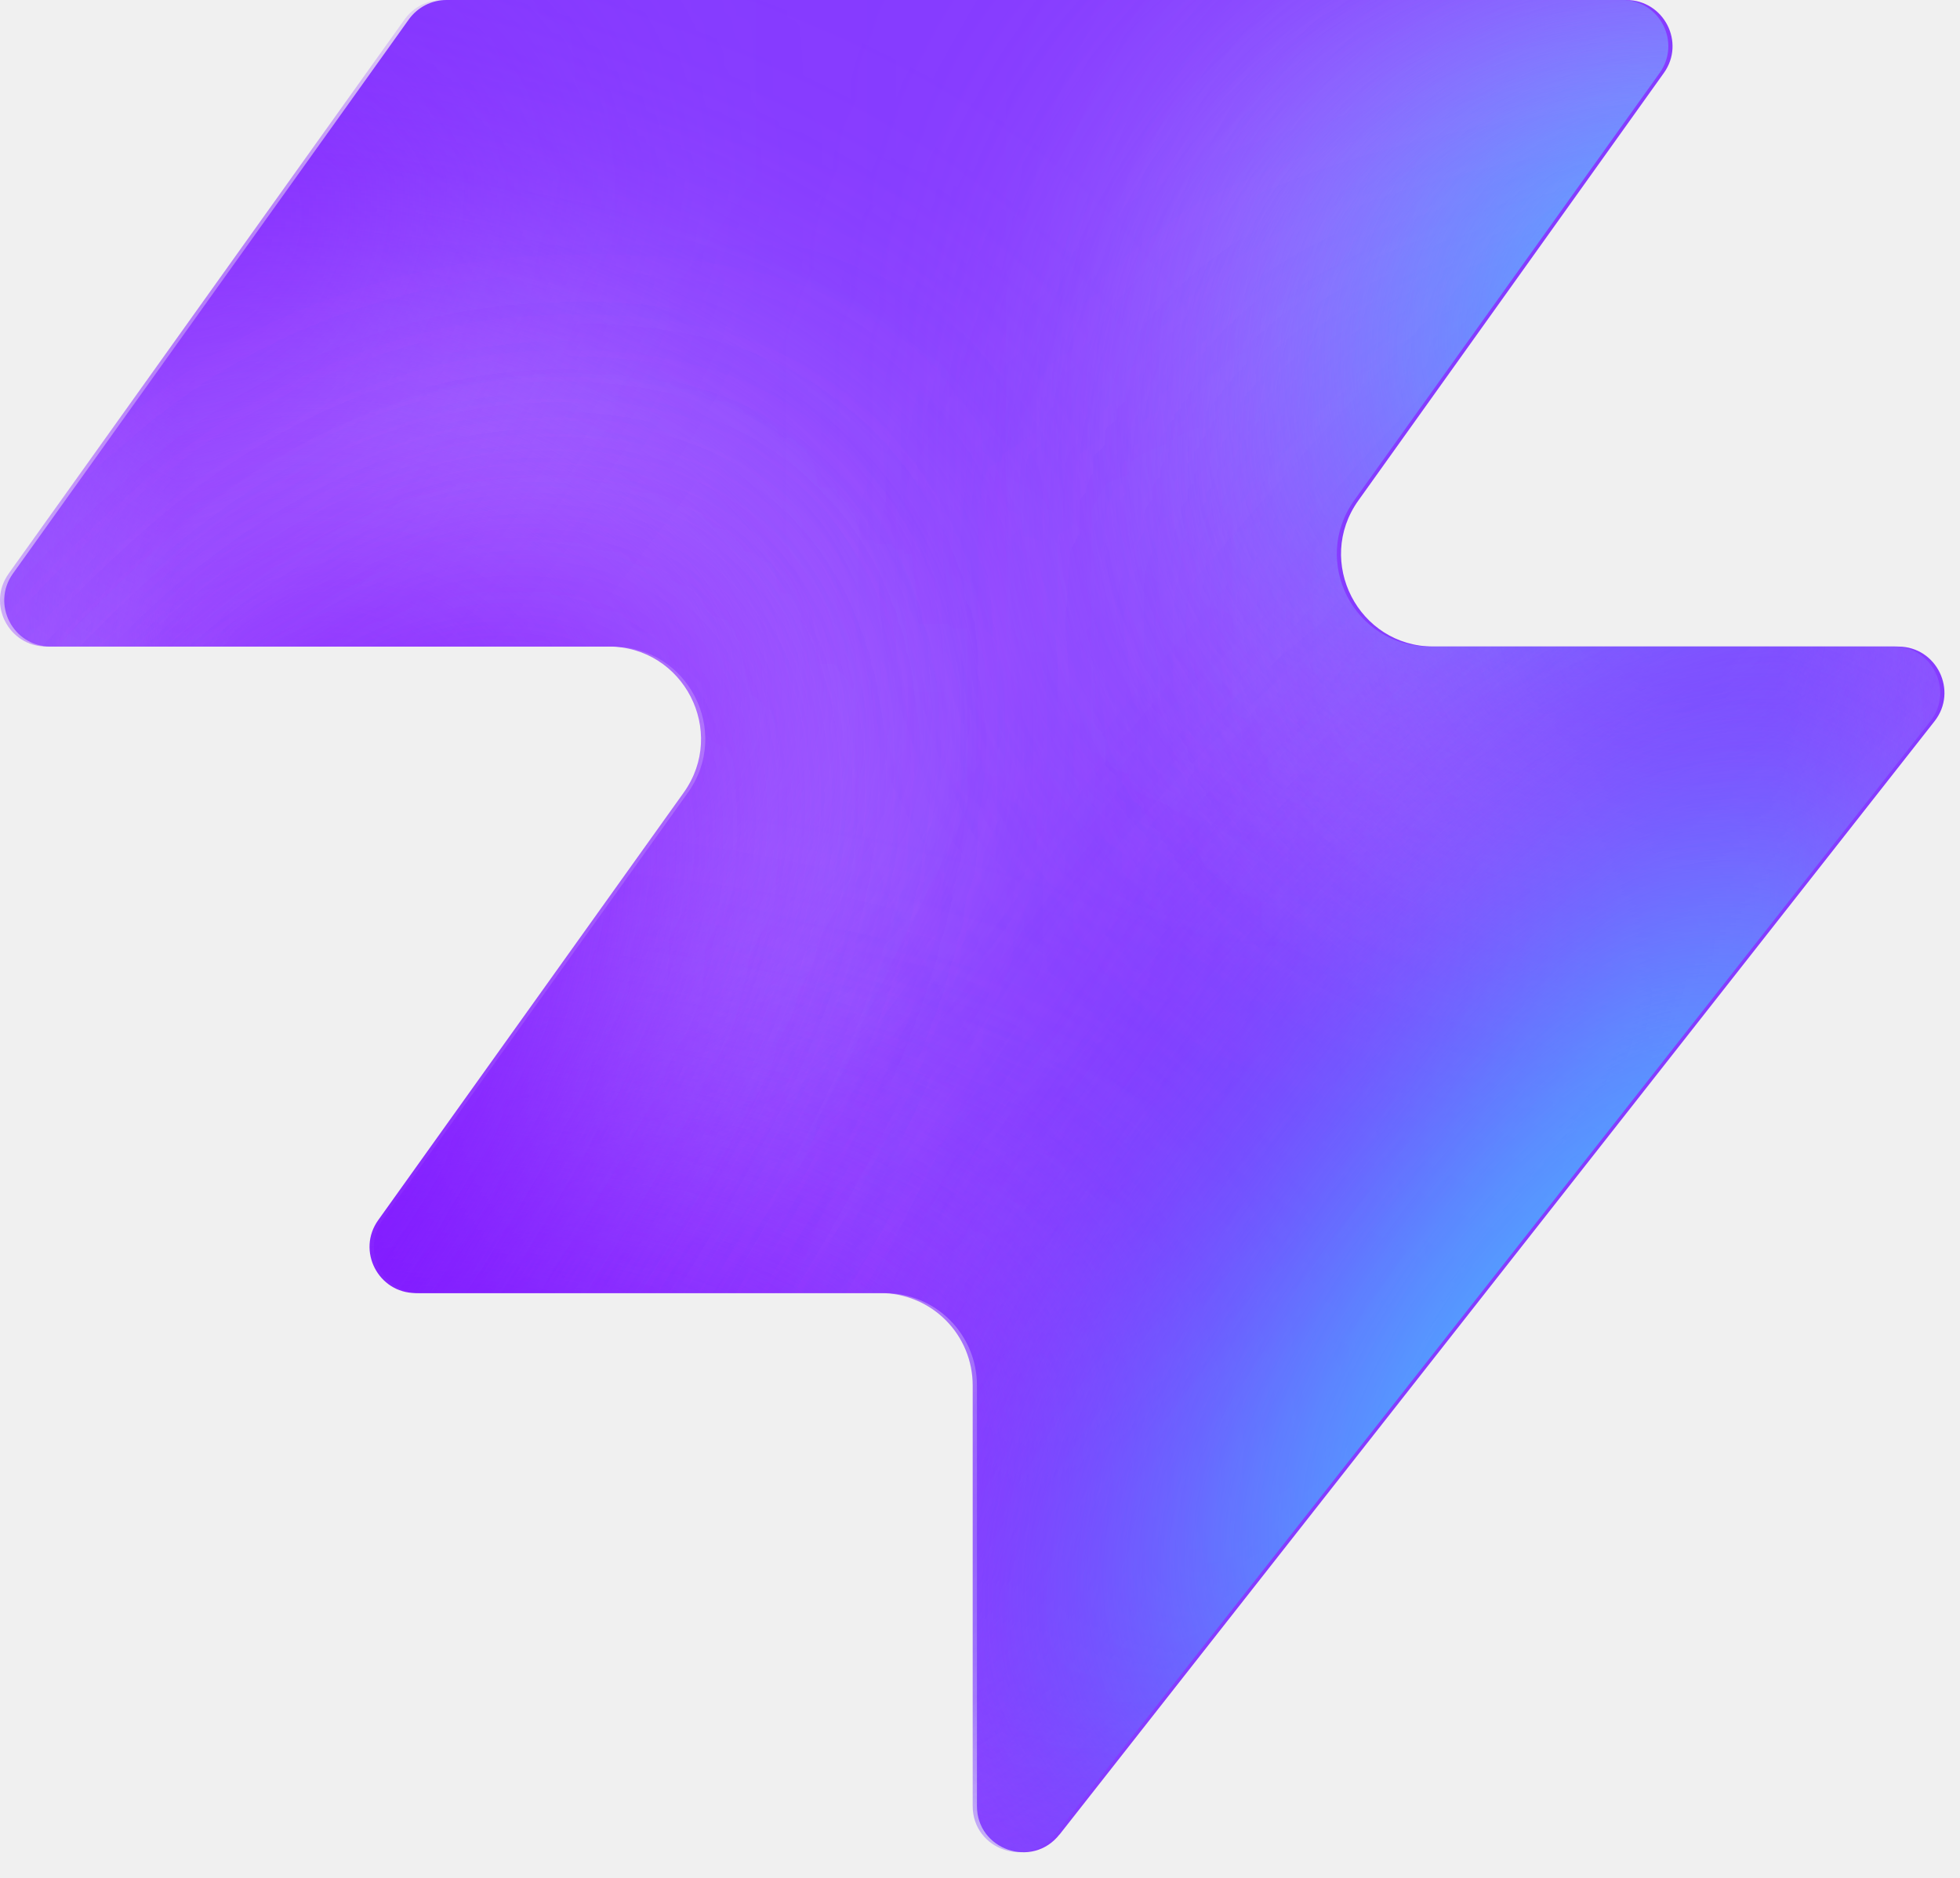
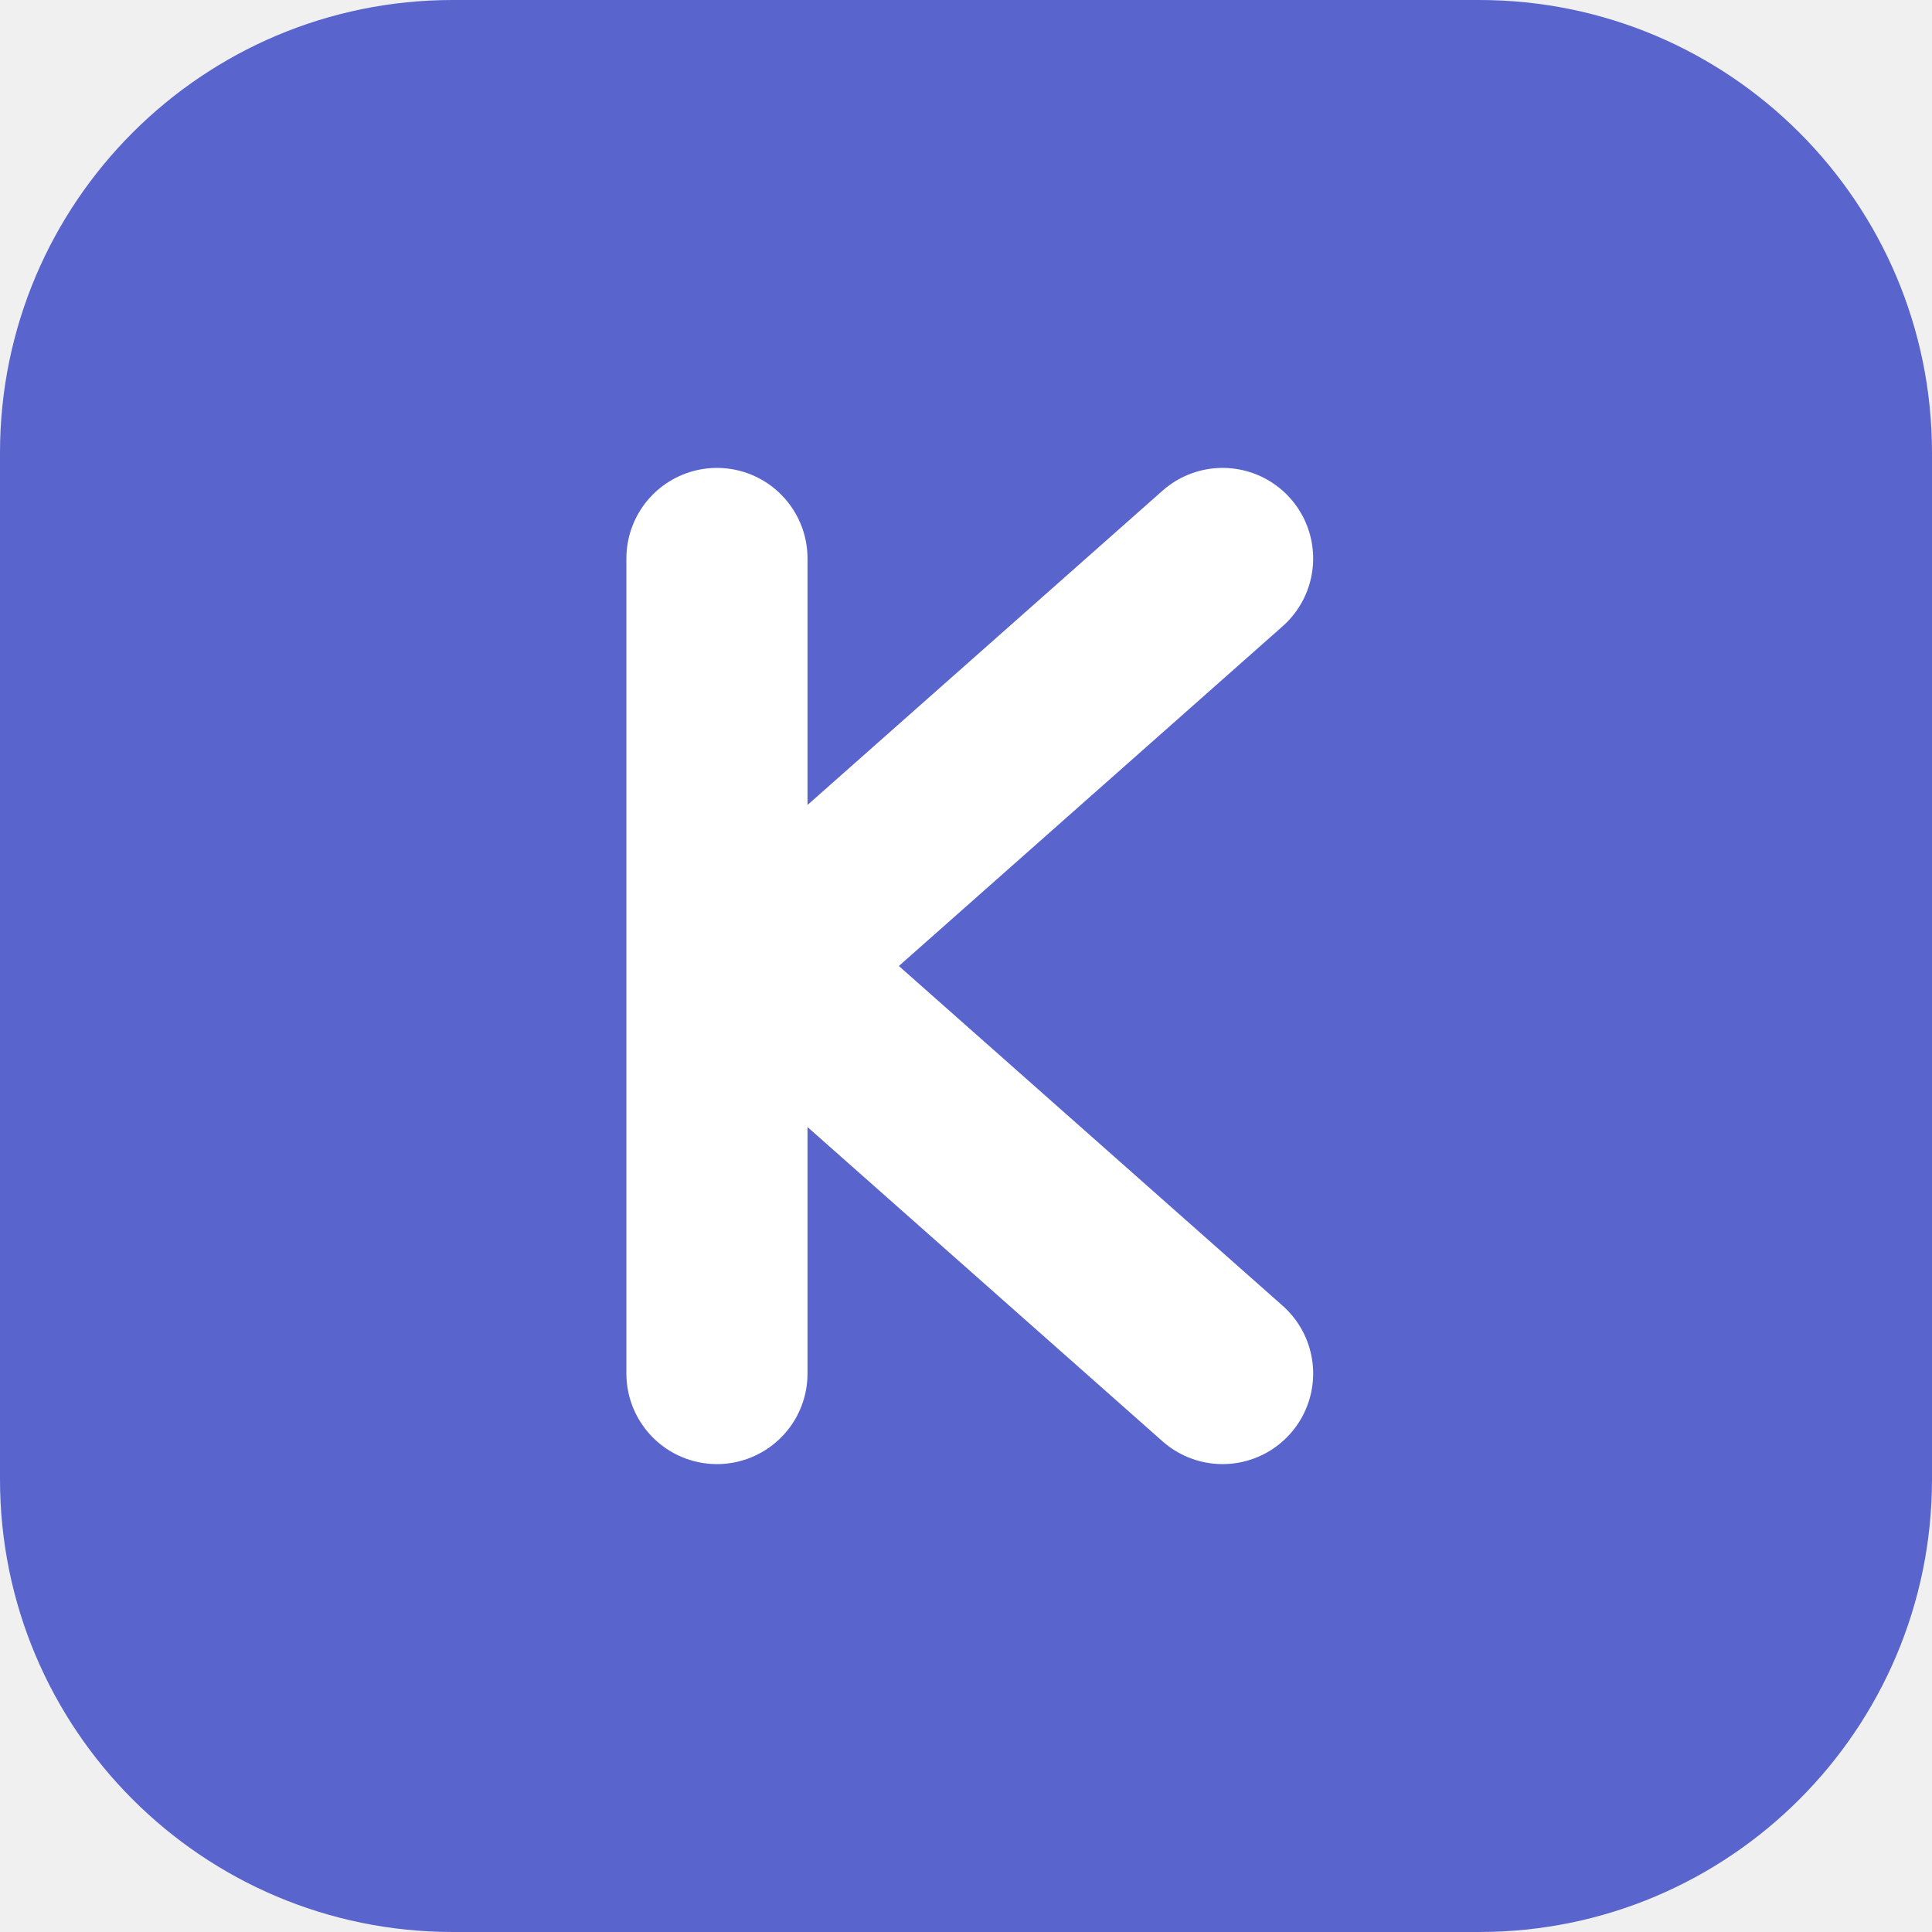
- <svg xmlns="http://www.w3.org/2000/svg" width="48" height="46" fill="none" viewBox="0 0 48 46">
-   <path fill="#863bff" d="M25.946 44.938c-.664.845-2.021.375-2.021-.698V33.937a2.26 2.26 0 0 0-2.262-2.262H10.287c-.92 0-1.456-1.04-.92-1.788l7.48-10.471c1.07-1.497 0-3.578-1.842-3.578H1.237c-.92 0-1.456-1.04-.92-1.788L10.013.474c.214-.297.556-.474.92-.474h28.894c.92 0 1.456 1.04.92 1.788l-7.48 10.471c-1.07 1.498 0 3.579 1.842 3.579h11.377c.943 0 1.473 1.088.89 1.83L25.947 44.94z" style="fill:#863bff;fill:color(display-p3 .525 .23 1);fill-opacity:1" />
-   <mask id="a" width="48" height="46" x="0" y="0" maskUnits="userSpaceOnUse" style="mask-type:alpha">
-     <path fill="#000" d="M25.842 44.938c-.664.844-2.021.375-2.021-.698V33.937a2.26 2.26 0 0 0-2.262-2.262H10.183c-.92 0-1.456-1.04-.92-1.788l7.48-10.471c1.07-1.498 0-3.579-1.842-3.579H1.133c-.92 0-1.456-1.04-.92-1.787L9.91.473c.214-.297.556-.474.92-.474h28.894c.92 0 1.456 1.04.92 1.788l-7.48 10.471c-1.07 1.498 0 3.578 1.842 3.578h11.377c.943 0 1.473 1.088.89 1.832L25.843 44.94z" style="fill:#000;fill-opacity:1" />
-   </mask>
-   <g mask="url(#a)">
-     <g filter="url(#b)">
-       <ellipse cx="5.508" cy="14.704" fill="#ede6ff" rx="5.508" ry="14.704" style="fill:#ede6ff;fill:color(display-p3 .927 .903 1);fill-opacity:1" transform="matrix(.00324 1 1 -.00324 -4.47 31.516)" />
-     </g>
-     <g filter="url(#c)">
-       <ellipse cx="10.399" cy="29.851" fill="#ede6ff" rx="10.399" ry="29.851" style="fill:#ede6ff;fill:color(display-p3 .927 .903 1);fill-opacity:1" transform="matrix(.00324 1 1 -.00324 -39.328 7.883)" />
-     </g>
-     <g filter="url(#d)">
-       <ellipse cx="5.508" cy="30.487" fill="#7e14ff" rx="5.508" ry="30.487" style="fill:#7e14ff;fill:color(display-p3 .492 .077 1);fill-opacity:1" transform="rotate(89.814 -25.913 -14.639)scale(1 -1)" />
-     </g>
-     <g filter="url(#e)">
-       <ellipse cx="5.508" cy="30.599" fill="#7e14ff" rx="5.508" ry="30.599" style="fill:#7e14ff;fill:color(display-p3 .492 .077 1);fill-opacity:1" transform="rotate(89.814 -32.644 -3.334)scale(1 -1)" />
-     </g>
-     <g filter="url(#f)">
-       <ellipse cx="5.508" cy="30.599" fill="#7e14ff" rx="5.508" ry="30.599" style="fill:#7e14ff;fill:color(display-p3 .492 .077 1);fill-opacity:1" transform="matrix(.00324 1 1 -.00324 -34.34 30.47)" />
-     </g>
-     <g filter="url(#g)">
-       <ellipse cx="14.072" cy="22.078" fill="#ede6ff" rx="14.072" ry="22.078" style="fill:#ede6ff;fill:color(display-p3 .927 .903 1);fill-opacity:1" transform="rotate(93.35 24.506 48.493)scale(-1 1)" />
-     </g>
-     <g filter="url(#h)">
-       <ellipse cx="3.47" cy="21.501" fill="#7e14ff" rx="3.47" ry="21.501" style="fill:#7e14ff;fill:color(display-p3 .492 .077 1);fill-opacity:1" transform="rotate(89.009 28.708 47.59)scale(-1 1)" />
-     </g>
-     <g filter="url(#i)">
-       <ellipse cx="3.47" cy="21.501" fill="#7e14ff" rx="3.47" ry="21.501" style="fill:#7e14ff;fill:color(display-p3 .492 .077 1);fill-opacity:1" transform="rotate(89.009 28.708 47.59)scale(-1 1)" />
-     </g>
-     <g filter="url(#j)">
-       <ellipse cx=".387" cy="8.972" fill="#7e14ff" rx="4.407" ry="29.108" style="fill:#7e14ff;fill:color(display-p3 .492 .077 1);fill-opacity:1" transform="rotate(39.51 .387 8.972)" />
-     </g>
-     <g filter="url(#k)">
-       <ellipse cx="47.523" cy="-6.092" fill="#7e14ff" rx="4.407" ry="29.108" style="fill:#7e14ff;fill:color(display-p3 .492 .077 1);fill-opacity:1" transform="rotate(37.892 47.523 -6.092)" />
-     </g>
-     <g filter="url(#l)">
-       <ellipse cx="41.412" cy="6.333" fill="#47bfff" rx="5.971" ry="9.665" style="fill:#47bfff;fill:color(display-p3 .28 .748 1);fill-opacity:1" transform="rotate(37.892 41.412 6.333)" />
-     </g>
-     <g filter="url(#m)">
-       <ellipse cx="-1.879" cy="38.332" fill="#7e14ff" rx="4.407" ry="29.108" style="fill:#7e14ff;fill:color(display-p3 .492 .077 1);fill-opacity:1" transform="rotate(37.892 -1.88 38.332)" />
-     </g>
-     <g filter="url(#n)">
-       <ellipse cx="-1.879" cy="38.332" fill="#7e14ff" rx="4.407" ry="29.108" style="fill:#7e14ff;fill:color(display-p3 .492 .077 1);fill-opacity:1" transform="rotate(37.892 -1.88 38.332)" />
-     </g>
-     <g filter="url(#o)">
-       <ellipse cx="35.651" cy="29.907" fill="#7e14ff" rx="4.407" ry="29.108" style="fill:#7e14ff;fill:color(display-p3 .492 .077 1);fill-opacity:1" transform="rotate(37.892 35.651 29.907)" />
-     </g>
-     <g filter="url(#p)">
-       <ellipse cx="38.418" cy="32.4" fill="#47bfff" rx="5.971" ry="15.297" style="fill:#47bfff;fill:color(display-p3 .28 .748 1);fill-opacity:1" transform="rotate(37.892 38.418 32.4)" />
-     </g>
+ <svg xmlns="http://www.w3.org/2000/svg" width="512" height="512" viewBox="0 0 512 512" fill="none" role="img" aria-label="Kairos">
+   <rect width="512" height="512" rx="120" fill="#5965CD" />
+   <g stroke="#ffffff" stroke-width="48" stroke-linecap="round" stroke-linejoin="round" fill="none">
+     <path d="M190 148 V364" />
+     <path d="M324 148 L202 256 L324 364" />
  </g>
-   <defs>
-     <filter id="b" width="60.045" height="41.654" x="-19.77" y="16.149" color-interpolation-filters="sRGB" filterUnits="userSpaceOnUse">
-       <feFlood flood-opacity="0" result="BackgroundImageFix" />
-       <feBlend in="SourceGraphic" in2="BackgroundImageFix" result="shape" />
-       <feGaussianBlur result="effect1_foregroundBlur_2002_17158" stdDeviation="7.659" />
-     </filter>
-     <filter id="c" width="90.34" height="51.437" x="-54.613" y="-7.533" color-interpolation-filters="sRGB" filterUnits="userSpaceOnUse">
-       <feFlood flood-opacity="0" result="BackgroundImageFix" />
-       <feBlend in="SourceGraphic" in2="BackgroundImageFix" result="shape" />
-       <feGaussianBlur result="effect1_foregroundBlur_2002_17158" stdDeviation="7.659" />
-     </filter>
-     <filter id="d" width="79.355" height="29.4" x="-49.64" y="2.03" color-interpolation-filters="sRGB" filterUnits="userSpaceOnUse">
-       <feFlood flood-opacity="0" result="BackgroundImageFix" />
-       <feBlend in="SourceGraphic" in2="BackgroundImageFix" result="shape" />
-       <feGaussianBlur result="effect1_foregroundBlur_2002_17158" stdDeviation="4.596" />
-     </filter>
-     <filter id="e" width="79.579" height="29.4" x="-45.045" y="20.029" color-interpolation-filters="sRGB" filterUnits="userSpaceOnUse">
-       <feFlood flood-opacity="0" result="BackgroundImageFix" />
-       <feBlend in="SourceGraphic" in2="BackgroundImageFix" result="shape" />
-       <feGaussianBlur result="effect1_foregroundBlur_2002_17158" stdDeviation="4.596" />
-     </filter>
-     <filter id="f" width="79.579" height="29.4" x="-43.513" y="21.178" color-interpolation-filters="sRGB" filterUnits="userSpaceOnUse">
-       <feFlood flood-opacity="0" result="BackgroundImageFix" />
-       <feBlend in="SourceGraphic" in2="BackgroundImageFix" result="shape" />
-       <feGaussianBlur result="effect1_foregroundBlur_2002_17158" stdDeviation="4.596" />
-     </filter>
-     <filter id="g" width="74.749" height="58.852" x="15.756" y="-17.901" color-interpolation-filters="sRGB" filterUnits="userSpaceOnUse">
-       <feFlood flood-opacity="0" result="BackgroundImageFix" />
-       <feBlend in="SourceGraphic" in2="BackgroundImageFix" result="shape" />
-       <feGaussianBlur result="effect1_foregroundBlur_2002_17158" stdDeviation="7.659" />
-     </filter>
-     <filter id="h" width="61.377" height="25.362" x="23.548" y="2.284" color-interpolation-filters="sRGB" filterUnits="userSpaceOnUse">
-       <feFlood flood-opacity="0" result="BackgroundImageFix" />
-       <feBlend in="SourceGraphic" in2="BackgroundImageFix" result="shape" />
-       <feGaussianBlur result="effect1_foregroundBlur_2002_17158" stdDeviation="4.596" />
-     </filter>
-     <filter id="i" width="61.377" height="25.362" x="23.548" y="2.284" color-interpolation-filters="sRGB" filterUnits="userSpaceOnUse">
-       <feFlood flood-opacity="0" result="BackgroundImageFix" />
-       <feBlend in="SourceGraphic" in2="BackgroundImageFix" result="shape" />
-       <feGaussianBlur result="effect1_foregroundBlur_2002_17158" stdDeviation="4.596" />
-     </filter>
-     <filter id="j" width="56.045" height="63.649" x="-27.636" y="-22.853" color-interpolation-filters="sRGB" filterUnits="userSpaceOnUse">
-       <feFlood flood-opacity="0" result="BackgroundImageFix" />
-       <feBlend in="SourceGraphic" in2="BackgroundImageFix" result="shape" />
-       <feGaussianBlur result="effect1_foregroundBlur_2002_17158" stdDeviation="4.596" />
-     </filter>
-     <filter id="k" width="54.814" height="64.646" x="20.116" y="-38.415" color-interpolation-filters="sRGB" filterUnits="userSpaceOnUse">
-       <feFlood flood-opacity="0" result="BackgroundImageFix" />
-       <feBlend in="SourceGraphic" in2="BackgroundImageFix" result="shape" />
-       <feGaussianBlur result="effect1_foregroundBlur_2002_17158" stdDeviation="4.596" />
-     </filter>
-     <filter id="l" width="33.541" height="35.313" x="24.641" y="-11.323" color-interpolation-filters="sRGB" filterUnits="userSpaceOnUse">
-       <feFlood flood-opacity="0" result="BackgroundImageFix" />
-       <feBlend in="SourceGraphic" in2="BackgroundImageFix" result="shape" />
-       <feGaussianBlur result="effect1_foregroundBlur_2002_17158" stdDeviation="4.596" />
-     </filter>
-     <filter id="m" width="54.814" height="64.646" x="-29.286" y="6.009" color-interpolation-filters="sRGB" filterUnits="userSpaceOnUse">
-       <feFlood flood-opacity="0" result="BackgroundImageFix" />
-       <feBlend in="SourceGraphic" in2="BackgroundImageFix" result="shape" />
-       <feGaussianBlur result="effect1_foregroundBlur_2002_17158" stdDeviation="4.596" />
-     </filter>
-     <filter id="n" width="54.814" height="64.646" x="-29.286" y="6.009" color-interpolation-filters="sRGB" filterUnits="userSpaceOnUse">
-       <feFlood flood-opacity="0" result="BackgroundImageFix" />
-       <feBlend in="SourceGraphic" in2="BackgroundImageFix" result="shape" />
-       <feGaussianBlur result="effect1_foregroundBlur_2002_17158" stdDeviation="4.596" />
-     </filter>
-     <filter id="o" width="54.814" height="64.646" x="8.244" y="-2.416" color-interpolation-filters="sRGB" filterUnits="userSpaceOnUse">
-       <feFlood flood-opacity="0" result="BackgroundImageFix" />
-       <feBlend in="SourceGraphic" in2="BackgroundImageFix" result="shape" />
-       <feGaussianBlur result="effect1_foregroundBlur_2002_17158" stdDeviation="4.596" />
-     </filter>
-     <filter id="p" width="39.409" height="43.623" x="18.713" y="10.588" color-interpolation-filters="sRGB" filterUnits="userSpaceOnUse">
-       <feFlood flood-opacity="0" result="BackgroundImageFix" />
-       <feBlend in="SourceGraphic" in2="BackgroundImageFix" result="shape" />
-       <feGaussianBlur result="effect1_foregroundBlur_2002_17158" stdDeviation="4.596" />
-     </filter>
-   </defs>
</svg>
